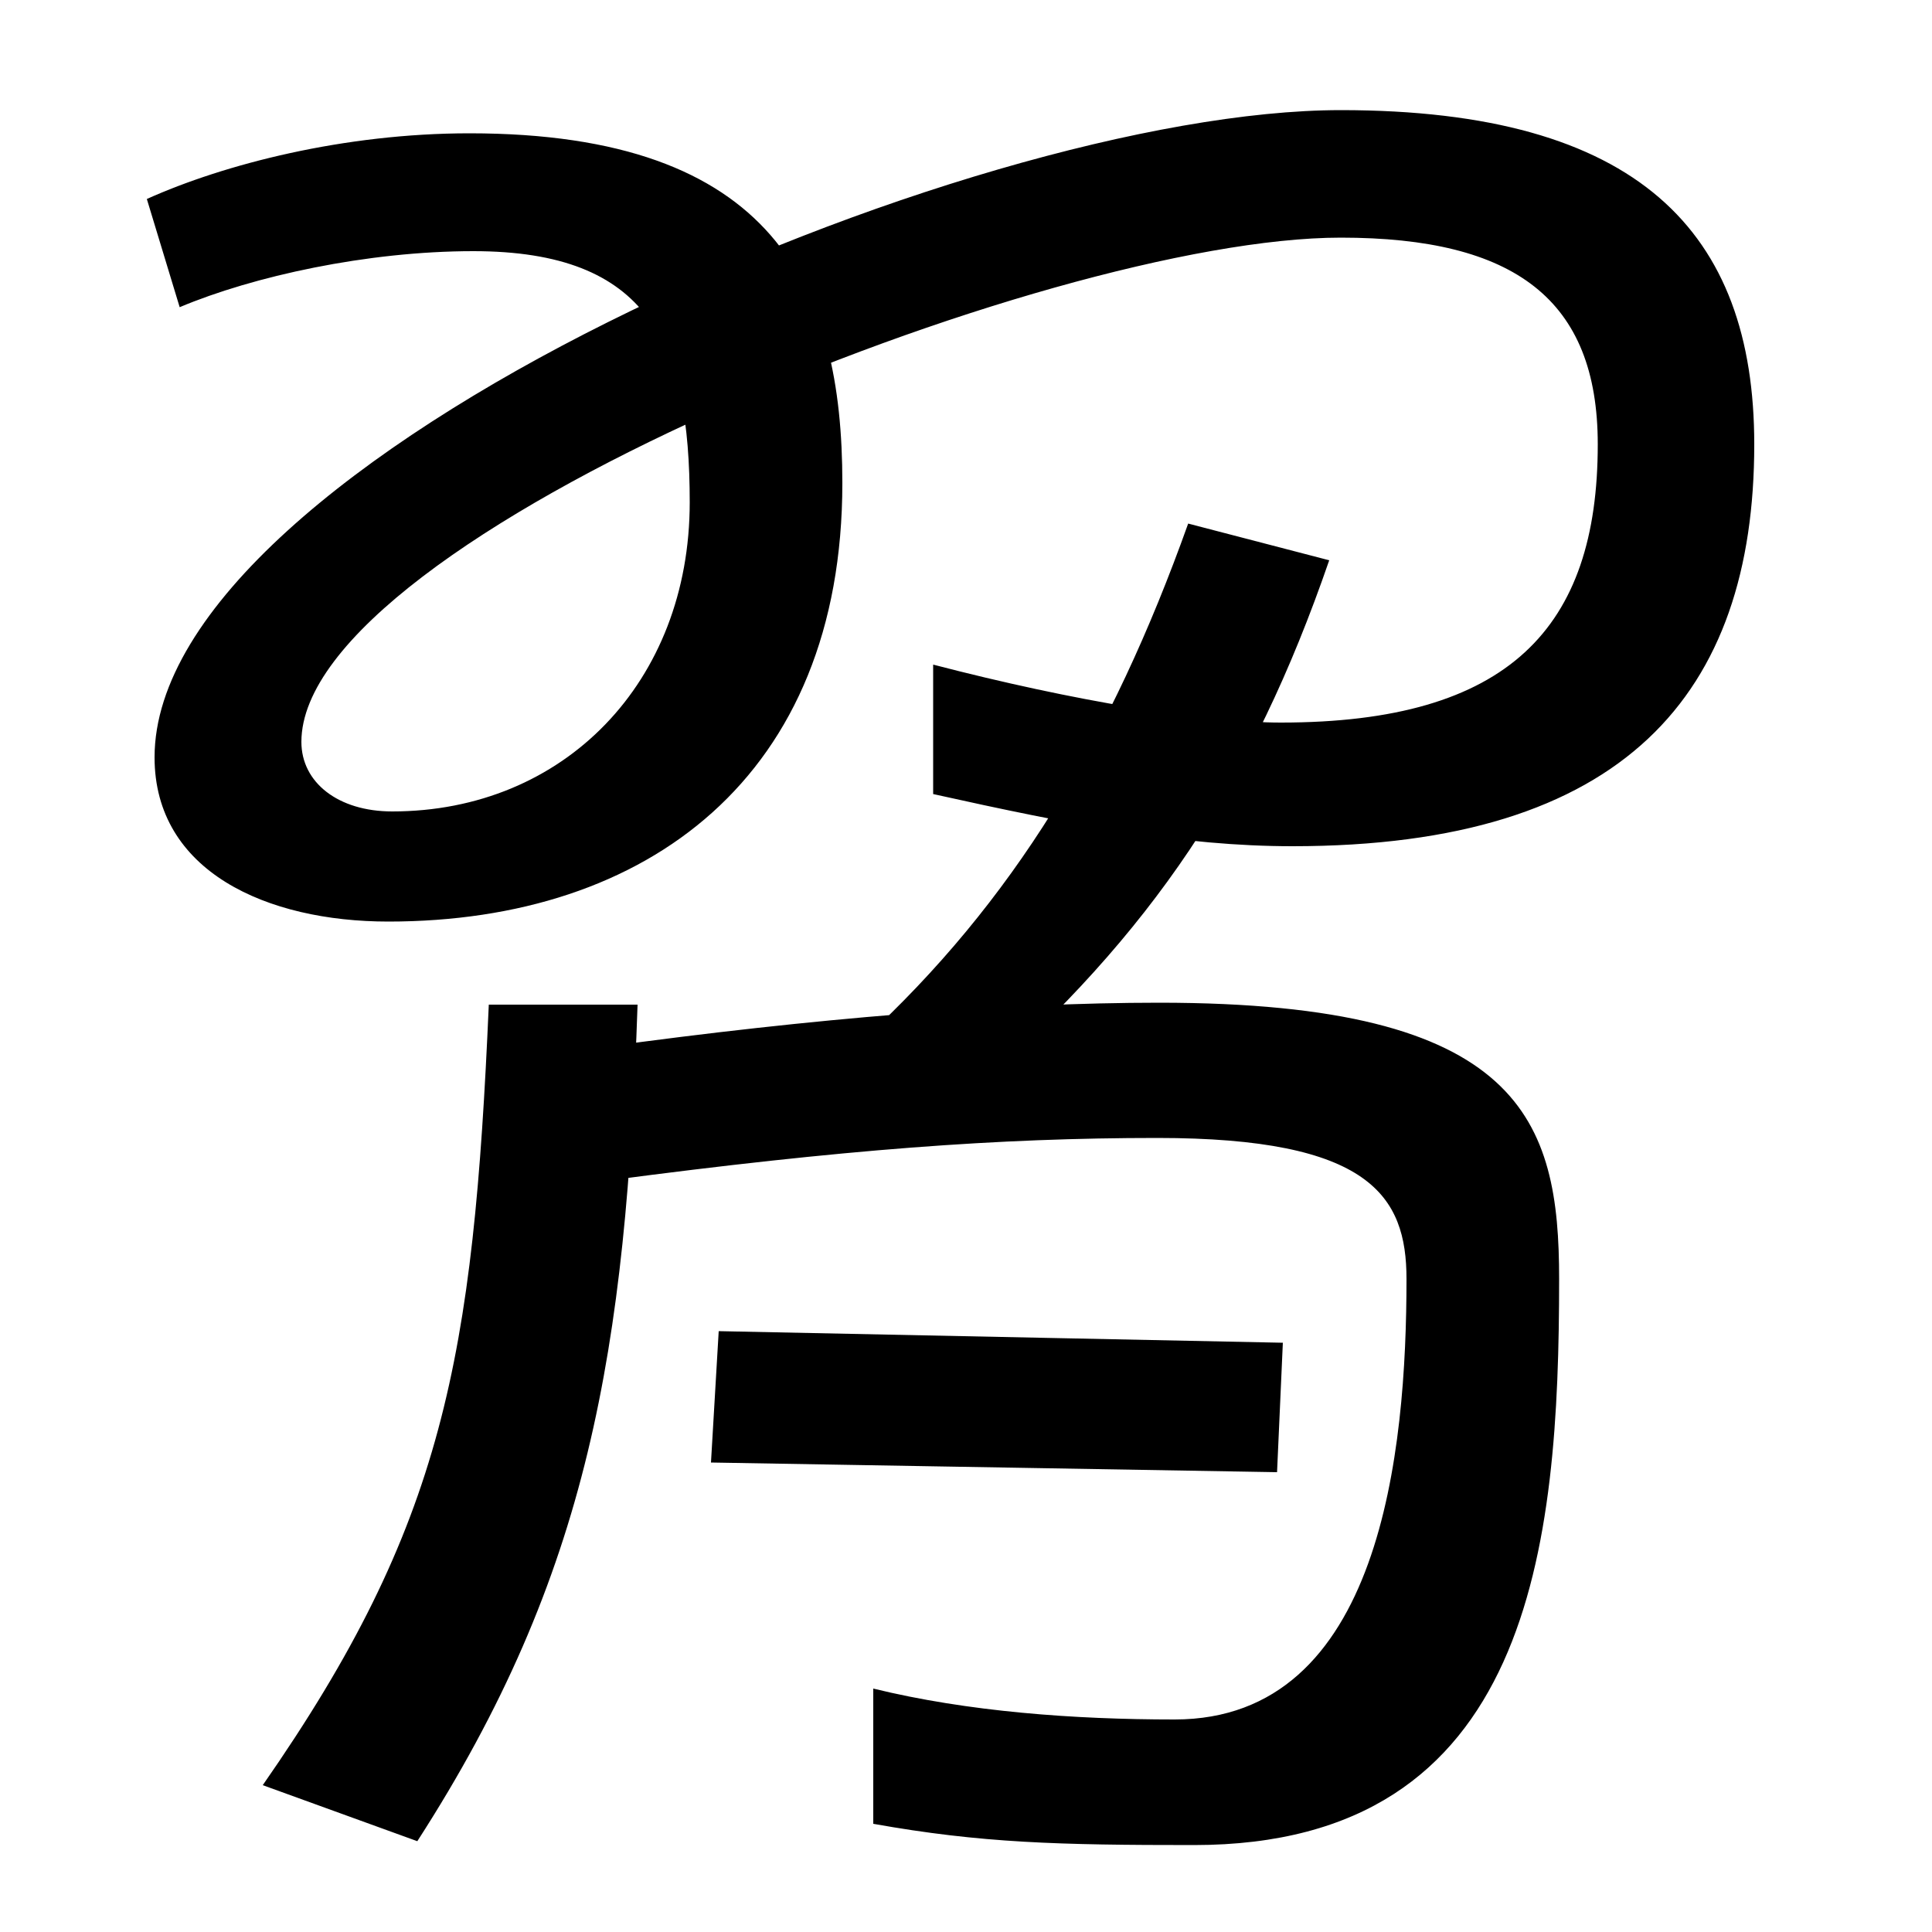
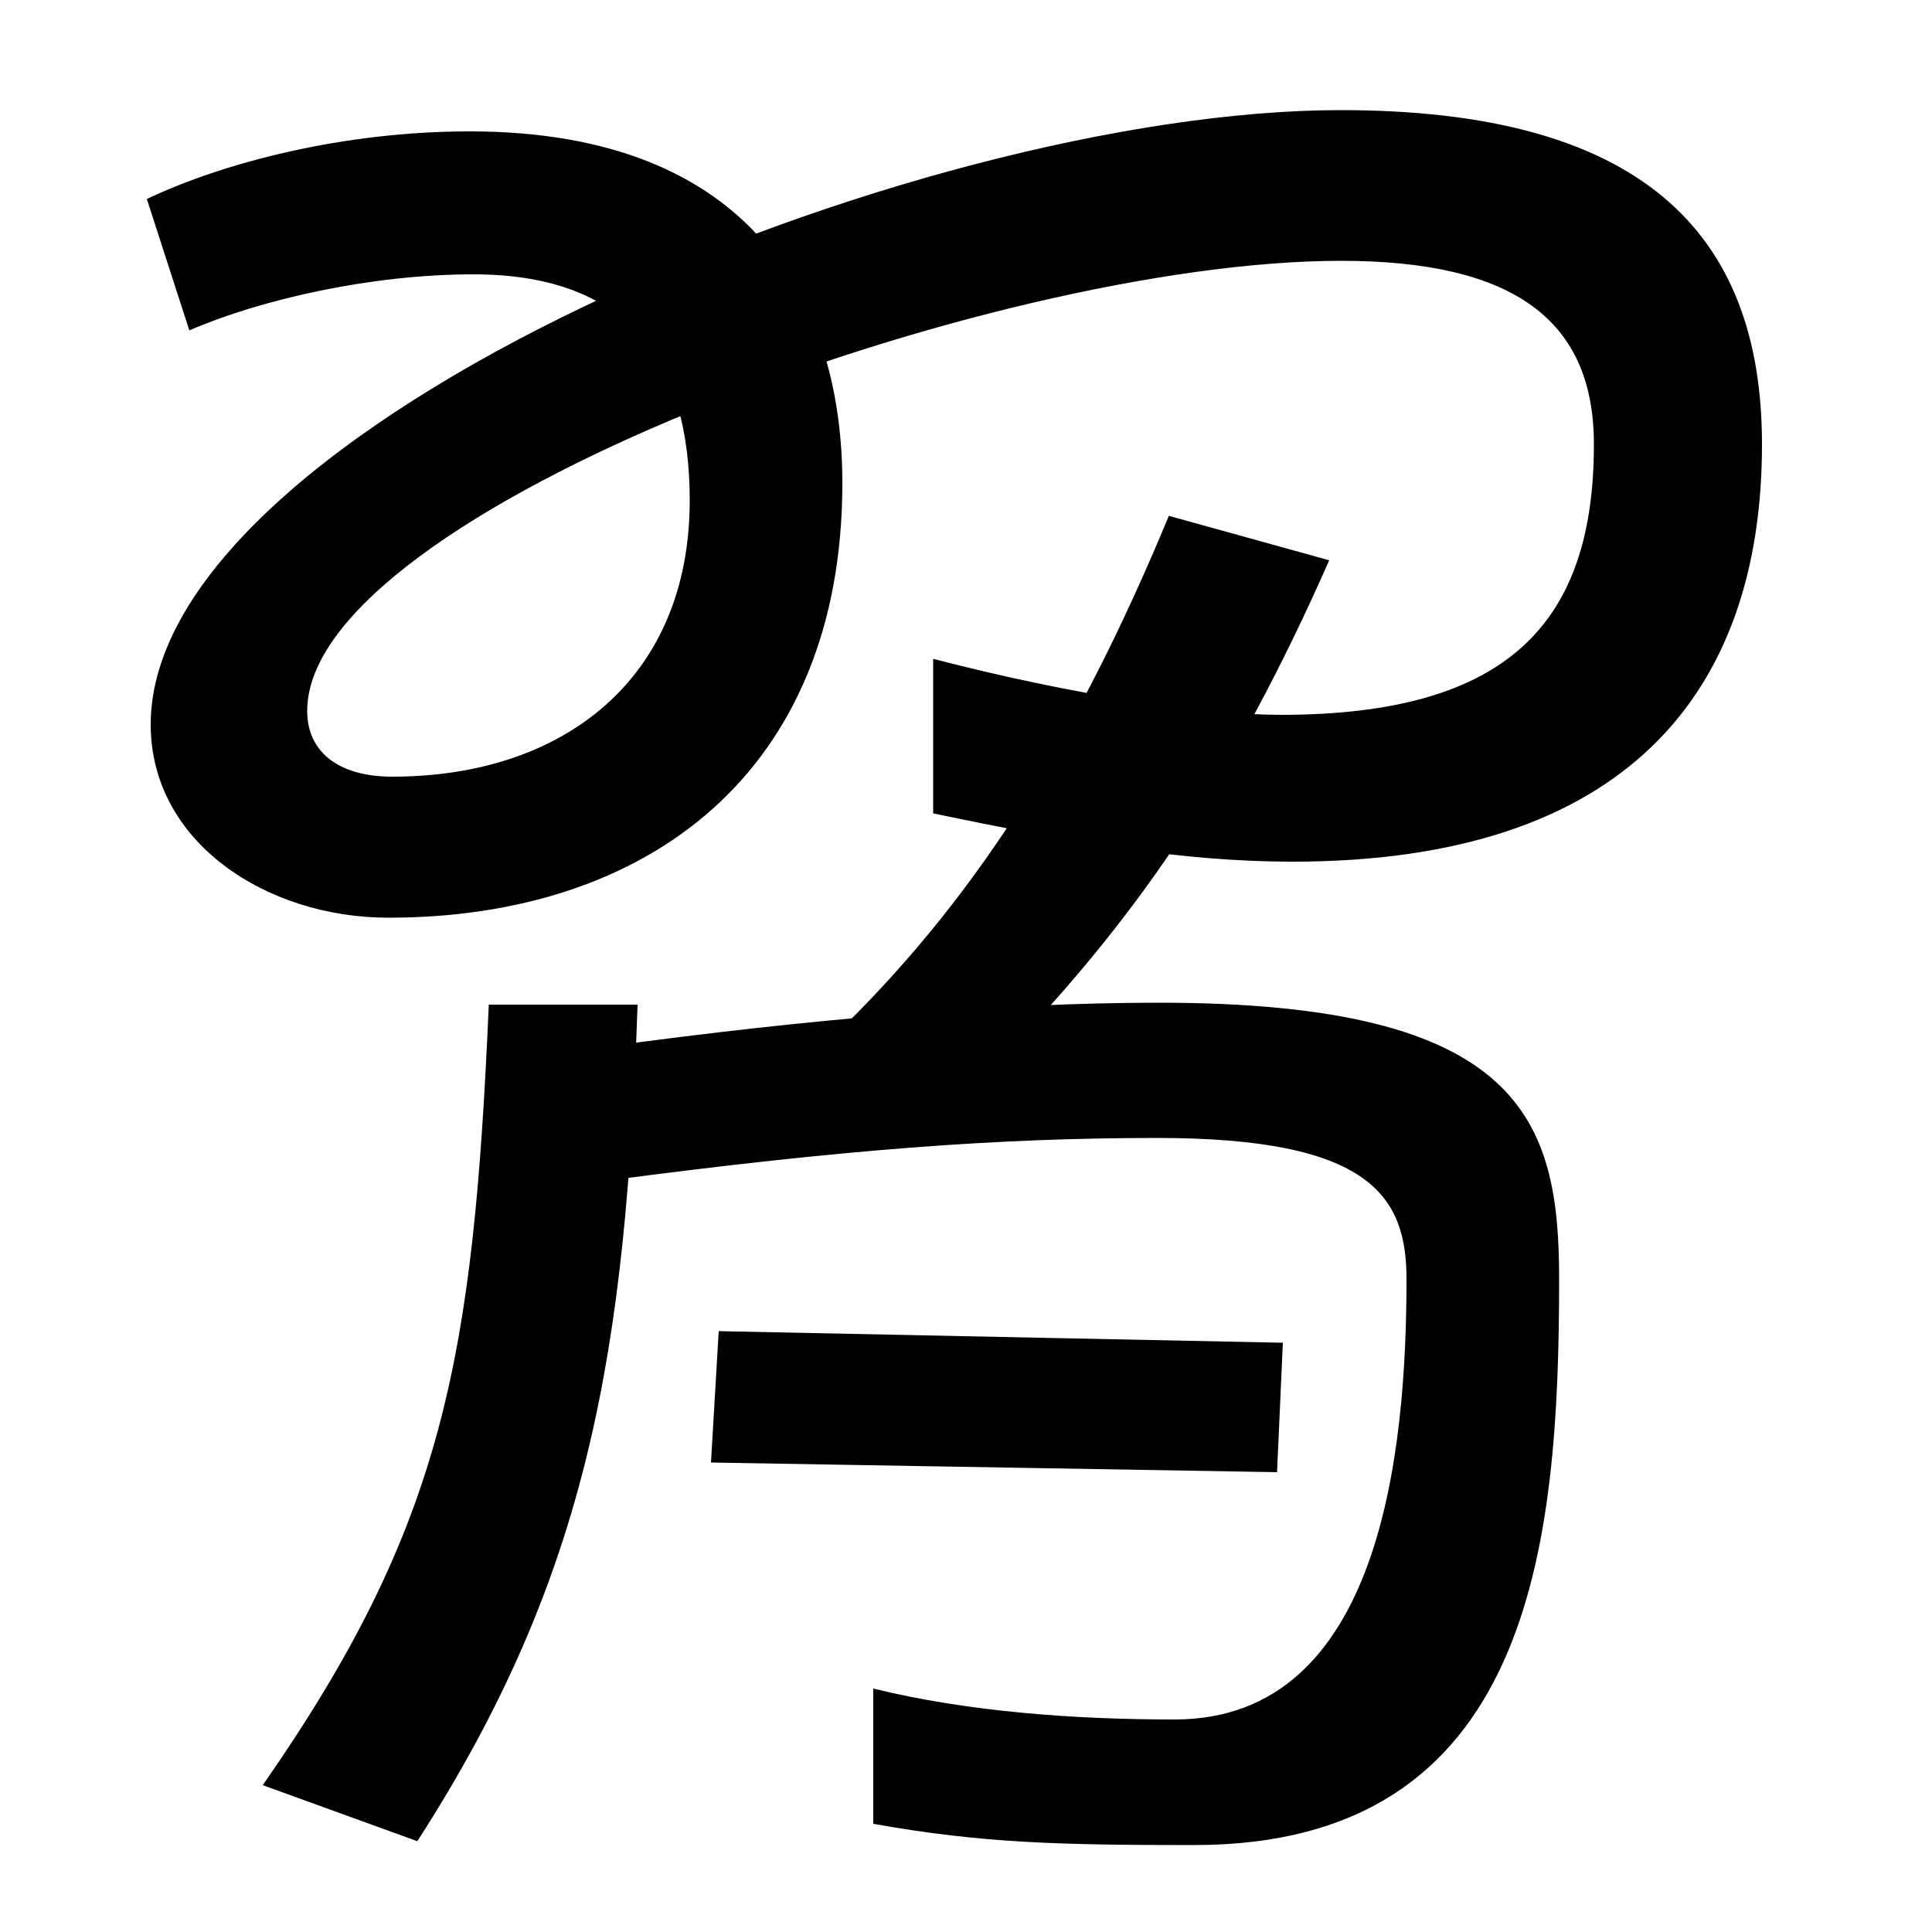
<svg xmlns="http://www.w3.org/2000/svg" width="1000" height="1000">
-   <path d="M201 403C335 403 436 478 436 630C436 731 401 811 243 811C178 811 116 795 76 777L93 721C131 737 190 750 245 750C336 750 357 702 357 620C357 527 292 460 203 460C175 460 156 475 156 496C156 602 542 757 694 757C784 757 827 725 827 650C827 555 781 506 663 506C624 506 556 517 483 536V469C555 453 612 442 669 442C841 442 908 521 908 650C908 760 848 823 694 823C501 823 80 642 80 488C80 429 138 403 201 403ZM136 -44 216 -73C305 65 324 181 330 360H253C245 177 230 91 136 -44ZM0.0 459.0Q0 459 0.0 459.0Q0 459 0.0 459.0ZM618 -75C793 -75 807 80 807 218C807 300 788 361 600 361C520 361 421 353 312 338L315 269C436 285 517 291 599 291C709 291 728 261 728 218C728 129 715 -10 608 -10C556 -10 501 -6 452 6V-64C508 -74 548 -75 618 -75ZM661 118 664 185 372 191 368 123ZM447 342 505 317C596 397 648 474 688 590L615 609C575 497 524 413 447 342Z" transform="translate(0, 880) scale(1,-1)" />
+   <path d="M136 -44 216 -73C305 65 324 181 330 360H253C245 177 230 91 136 -44ZM618 -75C793 -75 807 80 807 218C807 300 788 361 600 361C520 361 421 353 312 338L315 269C436 285 517 291 599 291C709 291 728 261 728 218C728 129 715 -10 608 -10C556 -10 501 -6 452 6V-64C508 -74 548 -75 618 -75ZM661 118 664 185 372 191 368 123ZM201 405C335 405 436 480 436 630C436 721 391 812 243 812C178 812 116 796 76 777L98 709C135 725 192 738 245 738C326 738 357 692 357 621C357 529 292 478 203 478C175 478 159 491 159 512C159 615 512 745 694 745C784 745 825 714 825 650C825 558 781 510 663 510C624 510 556 520 483 539V459C555 444 612 434 669 434C841 434 912 521 912 650C912 761 848 823 694 823C473 823 78 659 78 505C78 444 138 405 201 405ZM437 349 505 319C587 400 639 479 688 590L605 613C559 502 508 419 437 349Z" transform="translate(0, 880) scale(1,-1)" />
</svg>
